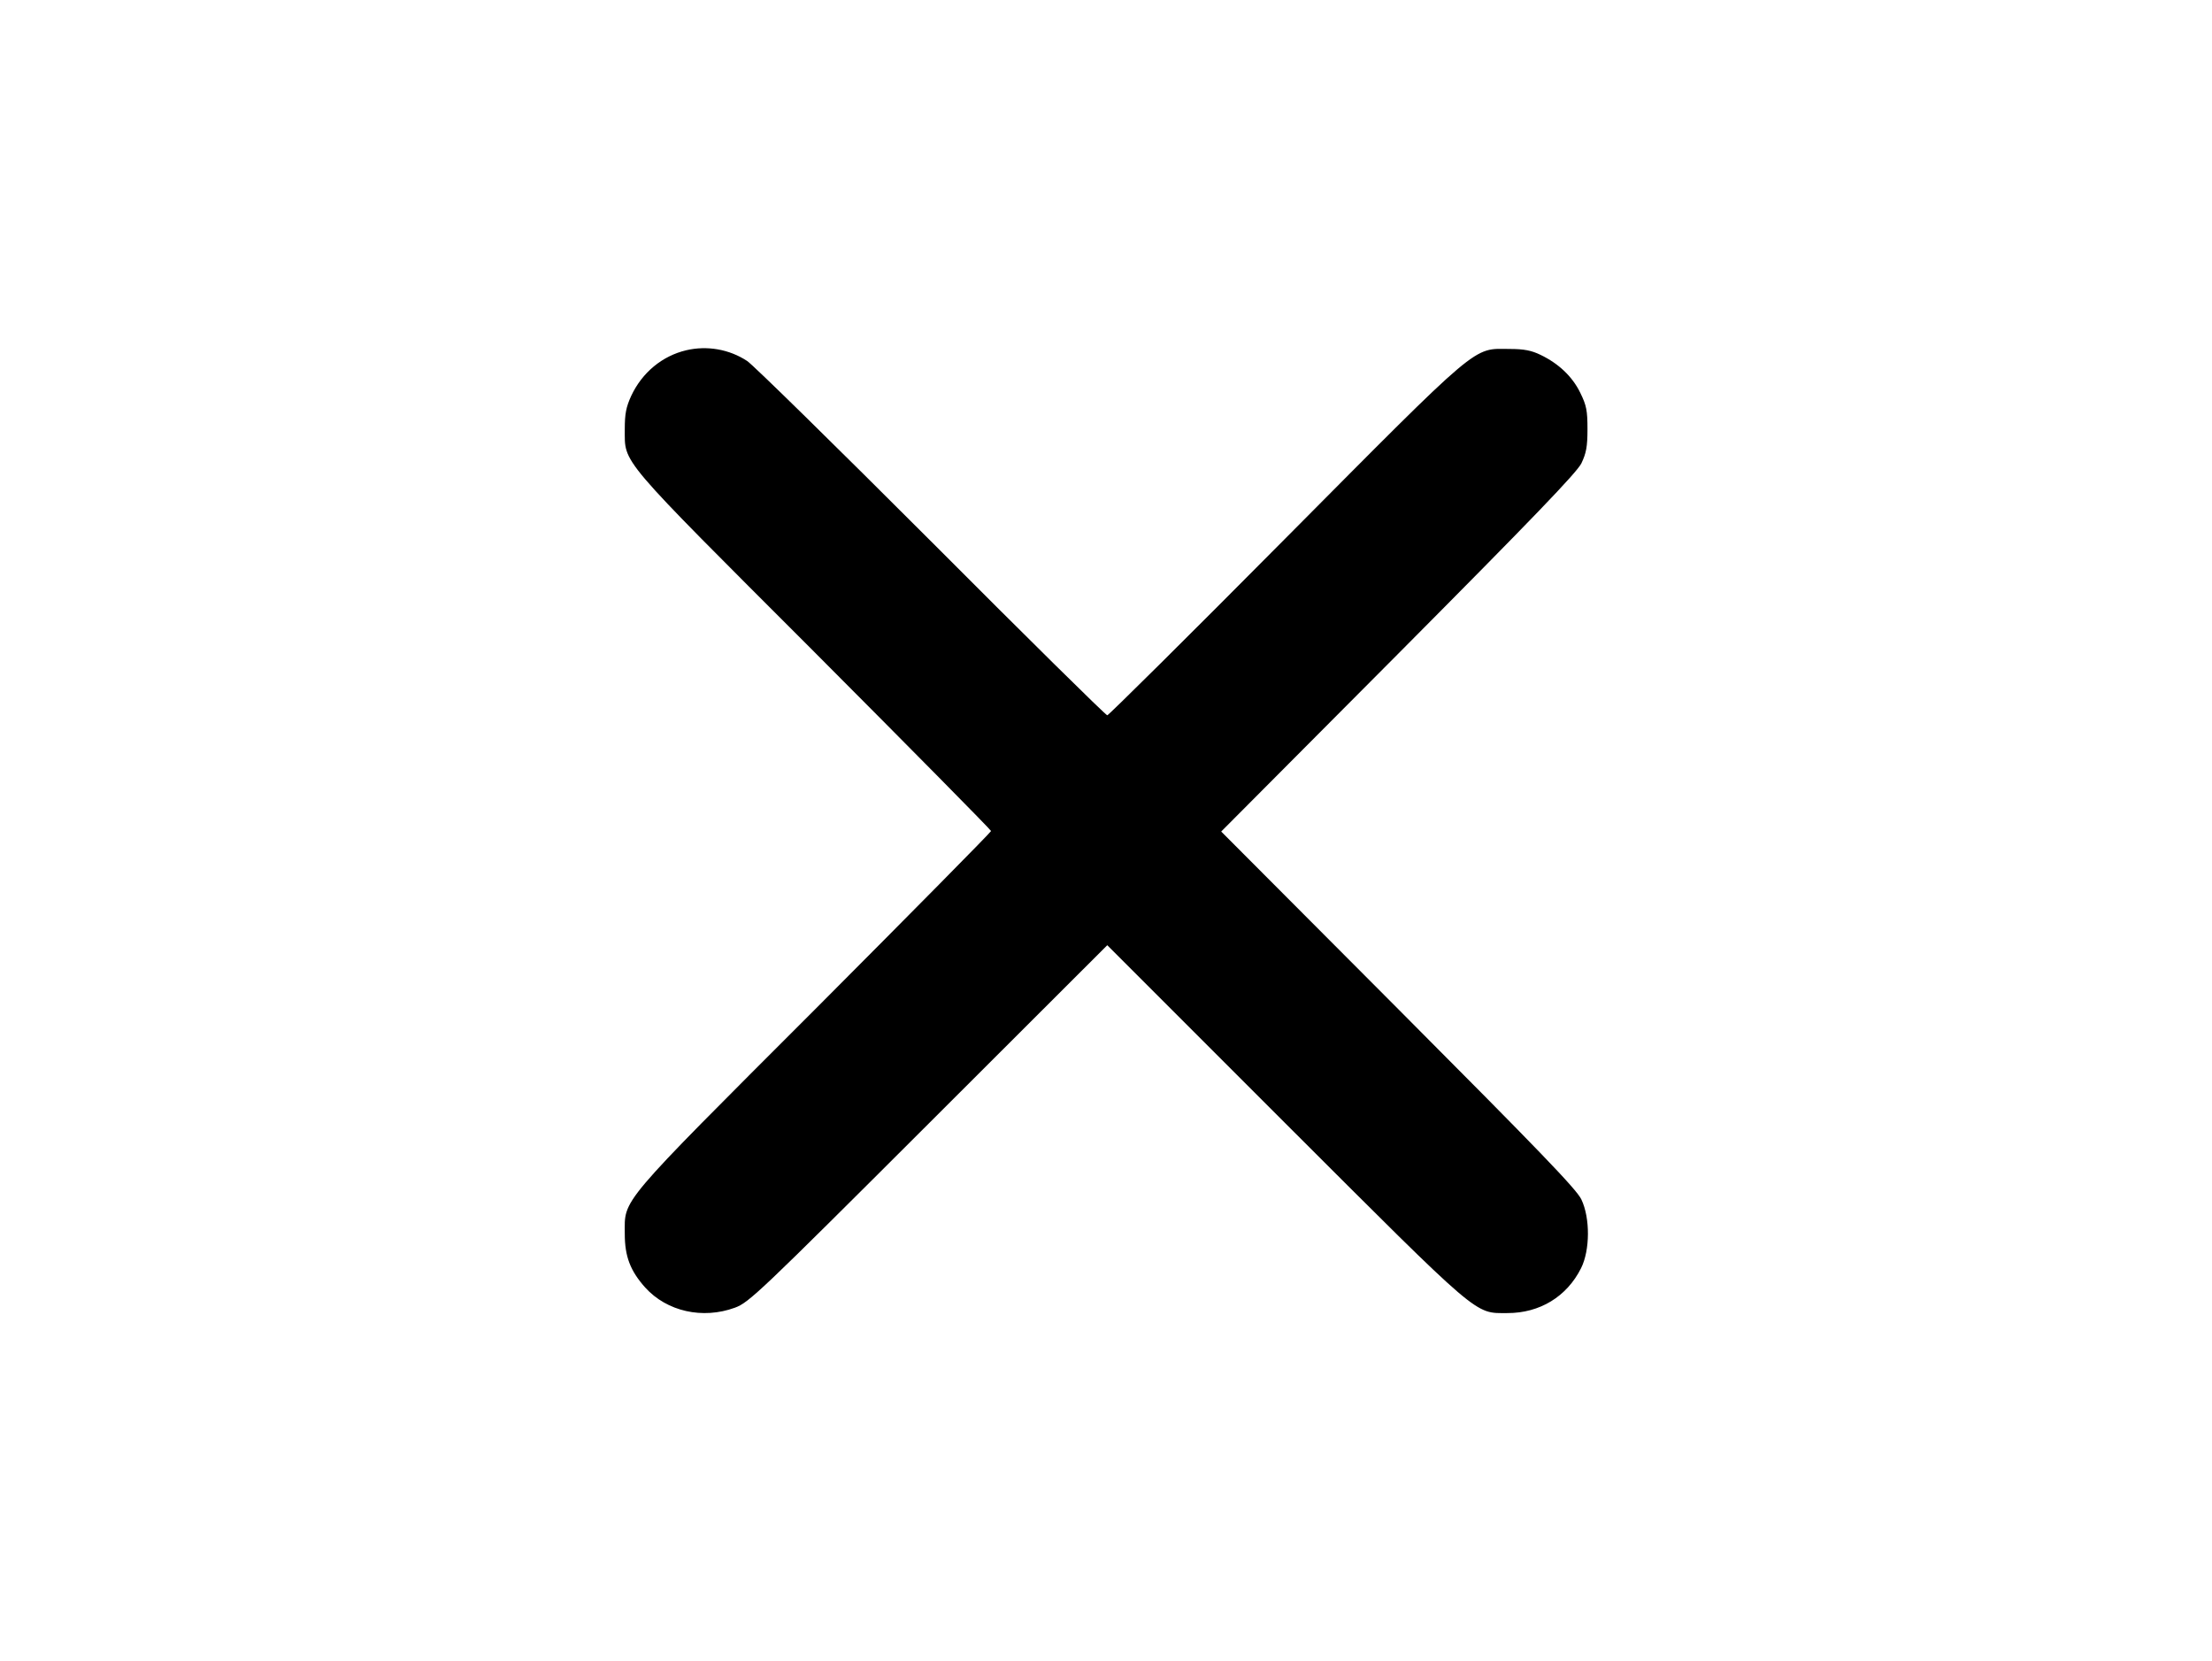
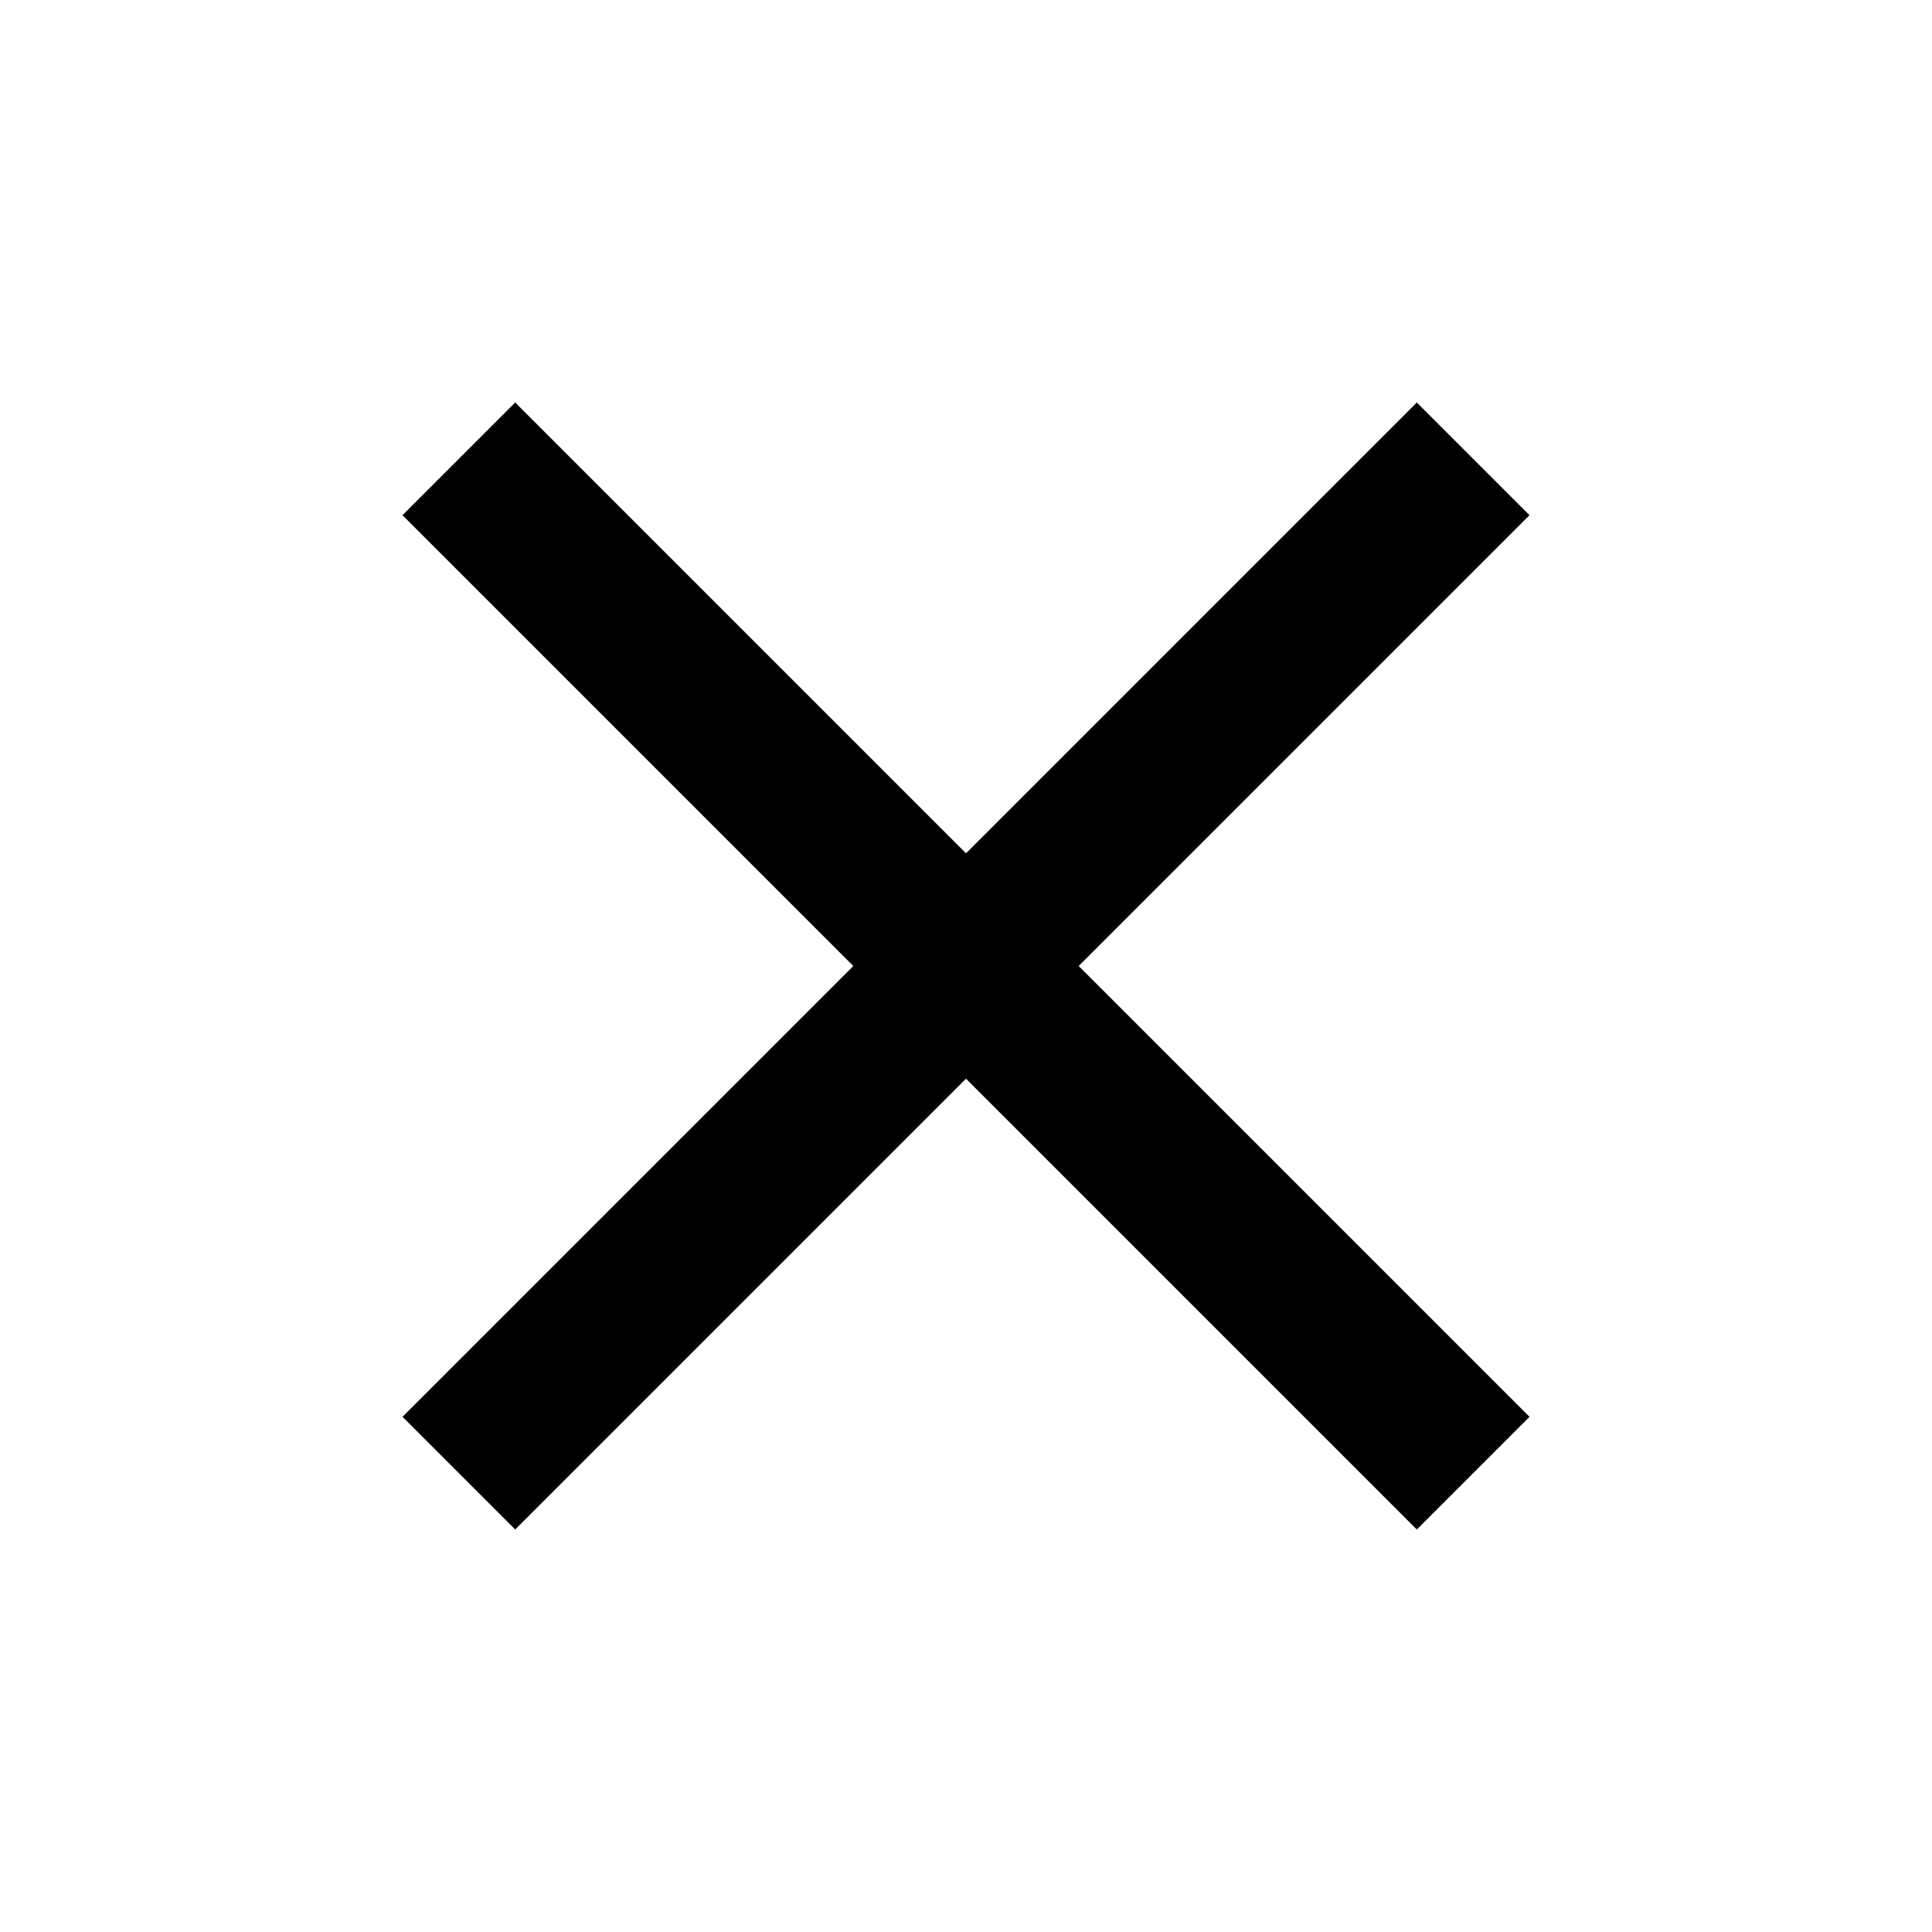
- <svg xmlns="http://www.w3.org/2000/svg" version="1.0" width="866pt" height="650pt" viewBox="0 0 866 650" preserveAspectRatio="xMidYMid meet">
-   <g transform="translate(0,650) scale(0.1,-0.1)" fill="#000000" stroke="none">
-     <path d="M2687 5129 c-94 -22 -173 -87 -216 -179 -20 -44 -25 -70 -25 -130 1 -137 -33 -97 740 -870 381 -382 694 -699 694 -703 0 -4 -311 -319 -691 -700 -775 -775 -743 -738 -743 -877 0 -89 22 -145 80 -210 85 -94 225 -125 351 -79 55 20 95 58 758 720 l700 699 695 -695 c773 -772 741 -745 872 -745 126 0 232 64 288 176 35 70 36 196 1 269 -19 40 -168 194 -717 745 l-693 695 693 696 c530 533 698 708 717 745 19 40 24 65 24 134 0 73 -4 93 -28 142 -31 64 -85 115 -156 149 -35 17 -64 23 -121 23 -146 1 -107 34 -880 -744 -377 -380 -690 -690 -695 -690 -6 0 -316 306 -690 681 -374 374 -698 692 -720 706 -70 46 -157 61 -238 42z" />
-   </g>
+ <svg xmlns="http://www.w3.org/2000/svg" height="24px" viewBox="0 -960 960 960" width="24px" fill="undefined">
+   <path d="m256-200-56-56 224-224-224-224 56-56 224 224 224-224 56 56-224 224 224 224-56 56-224-224-224 224Z" />
</svg>
